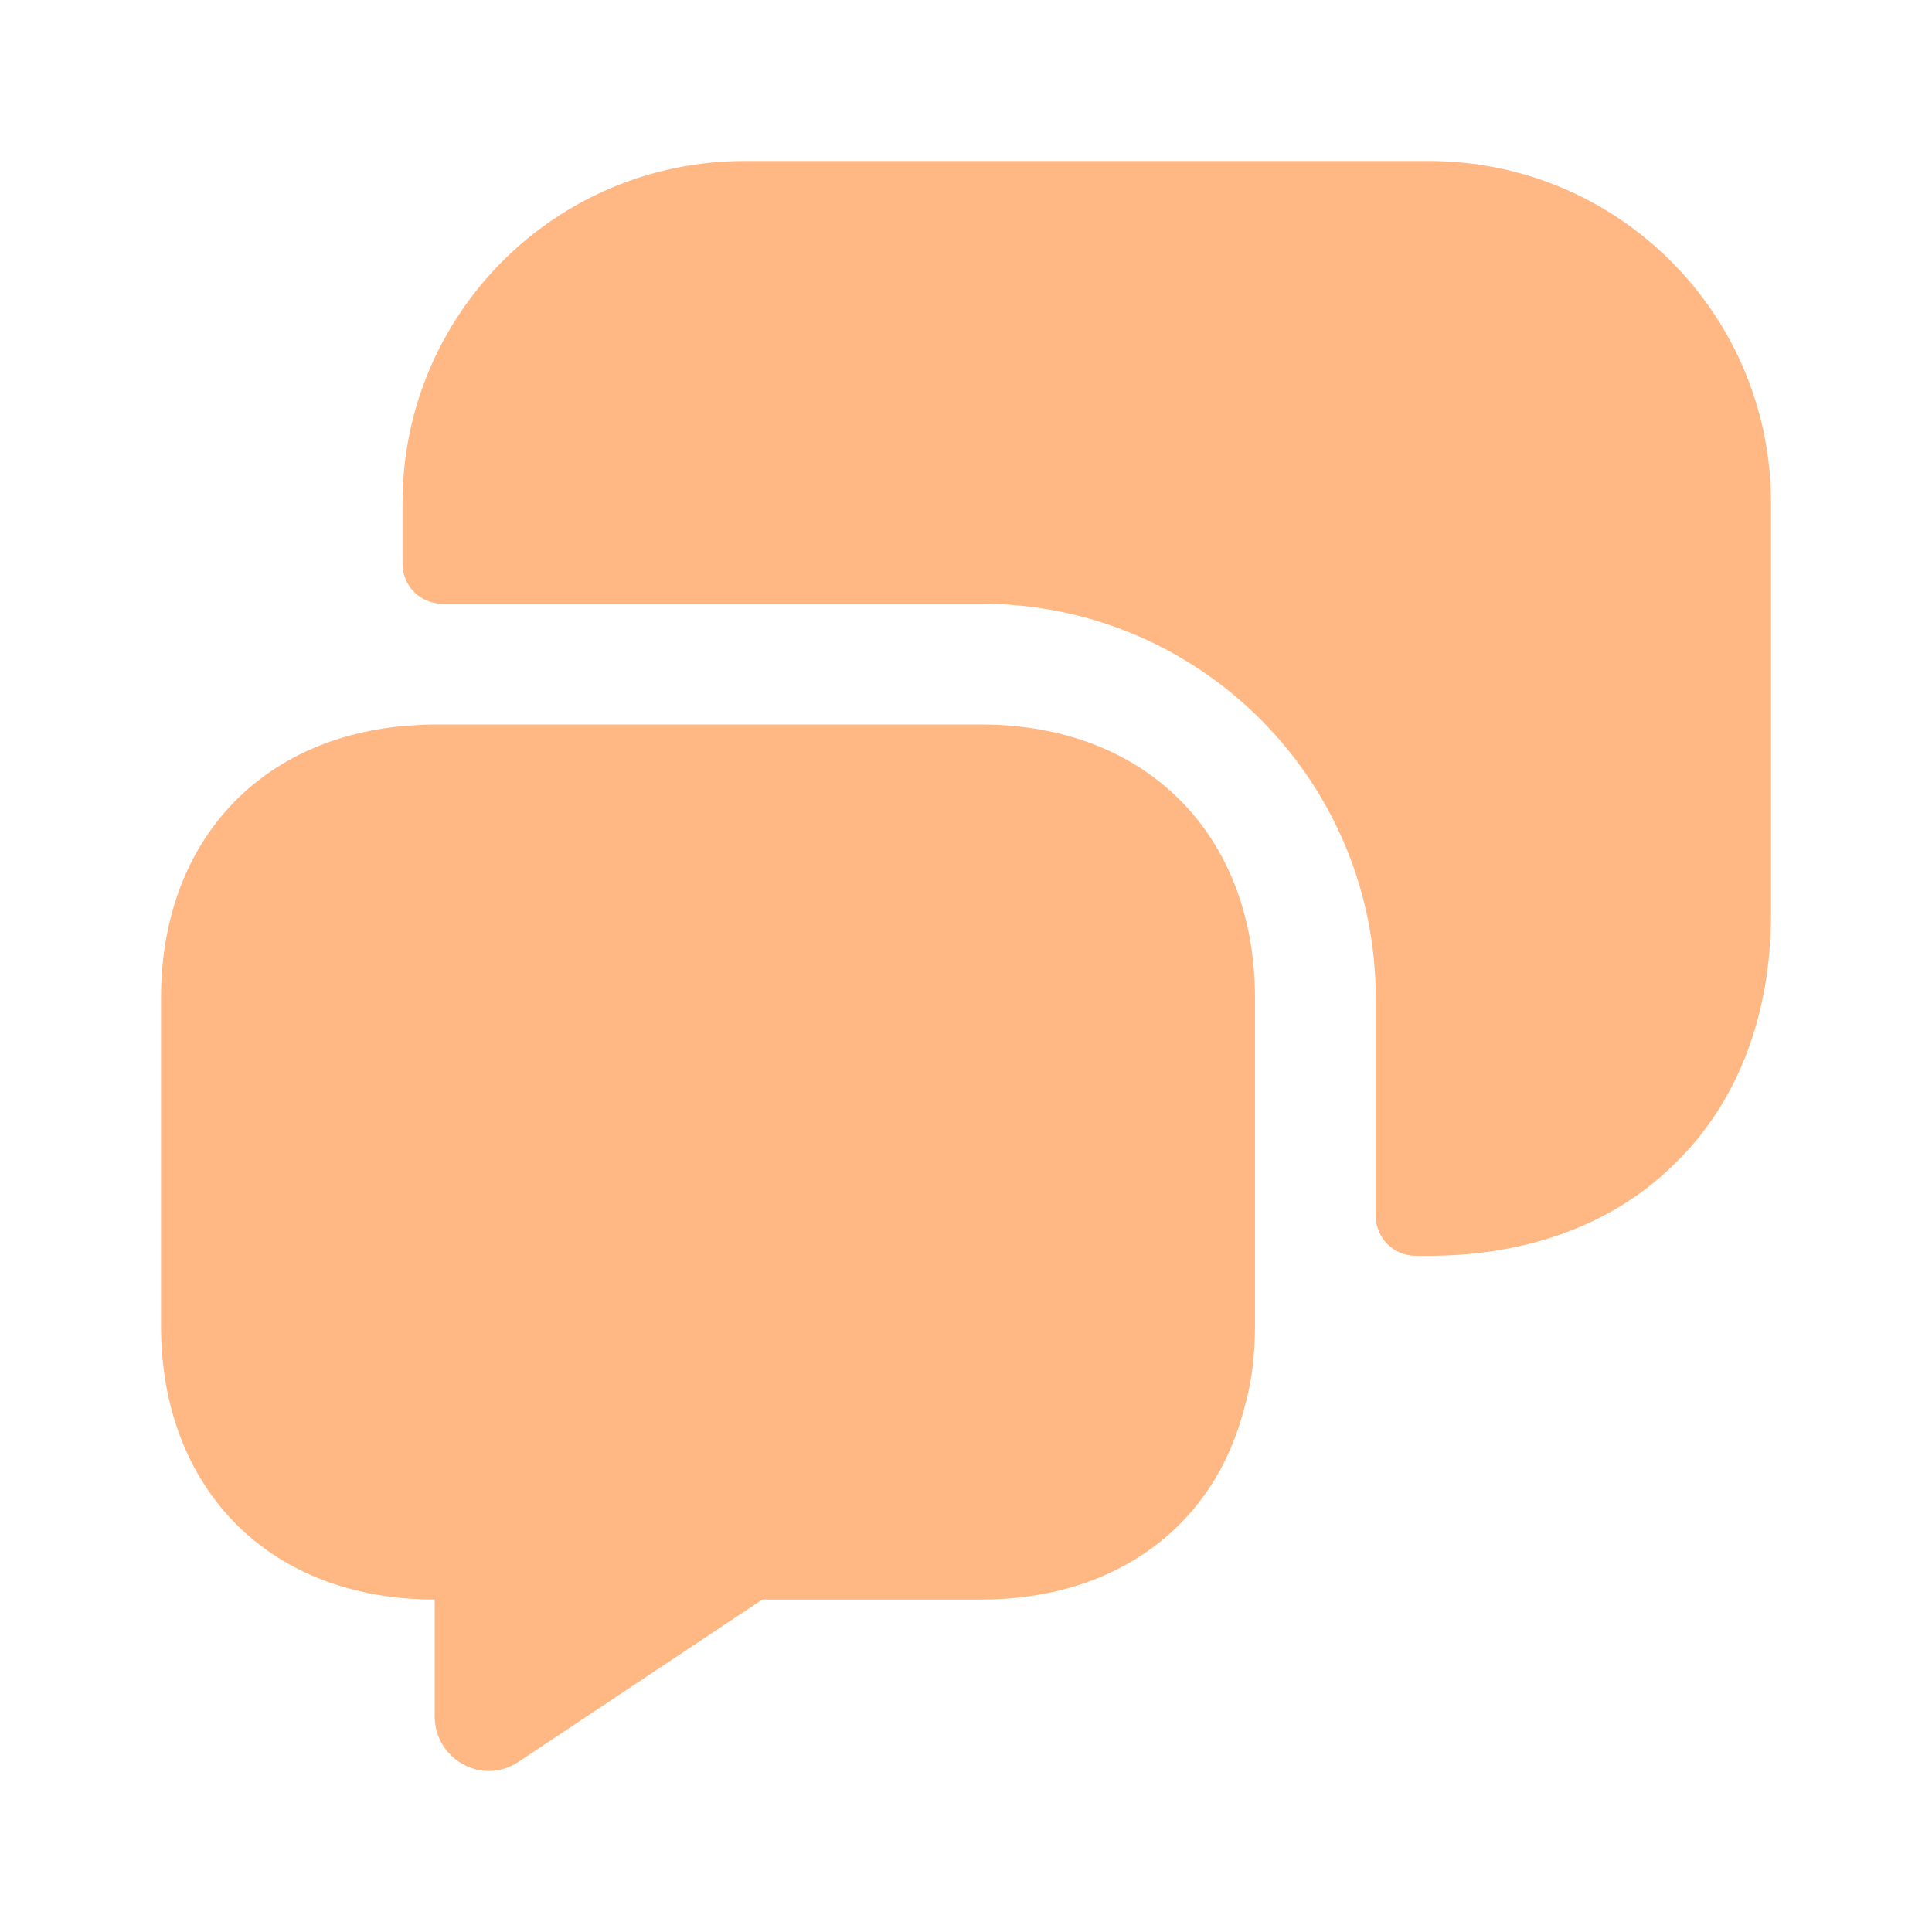
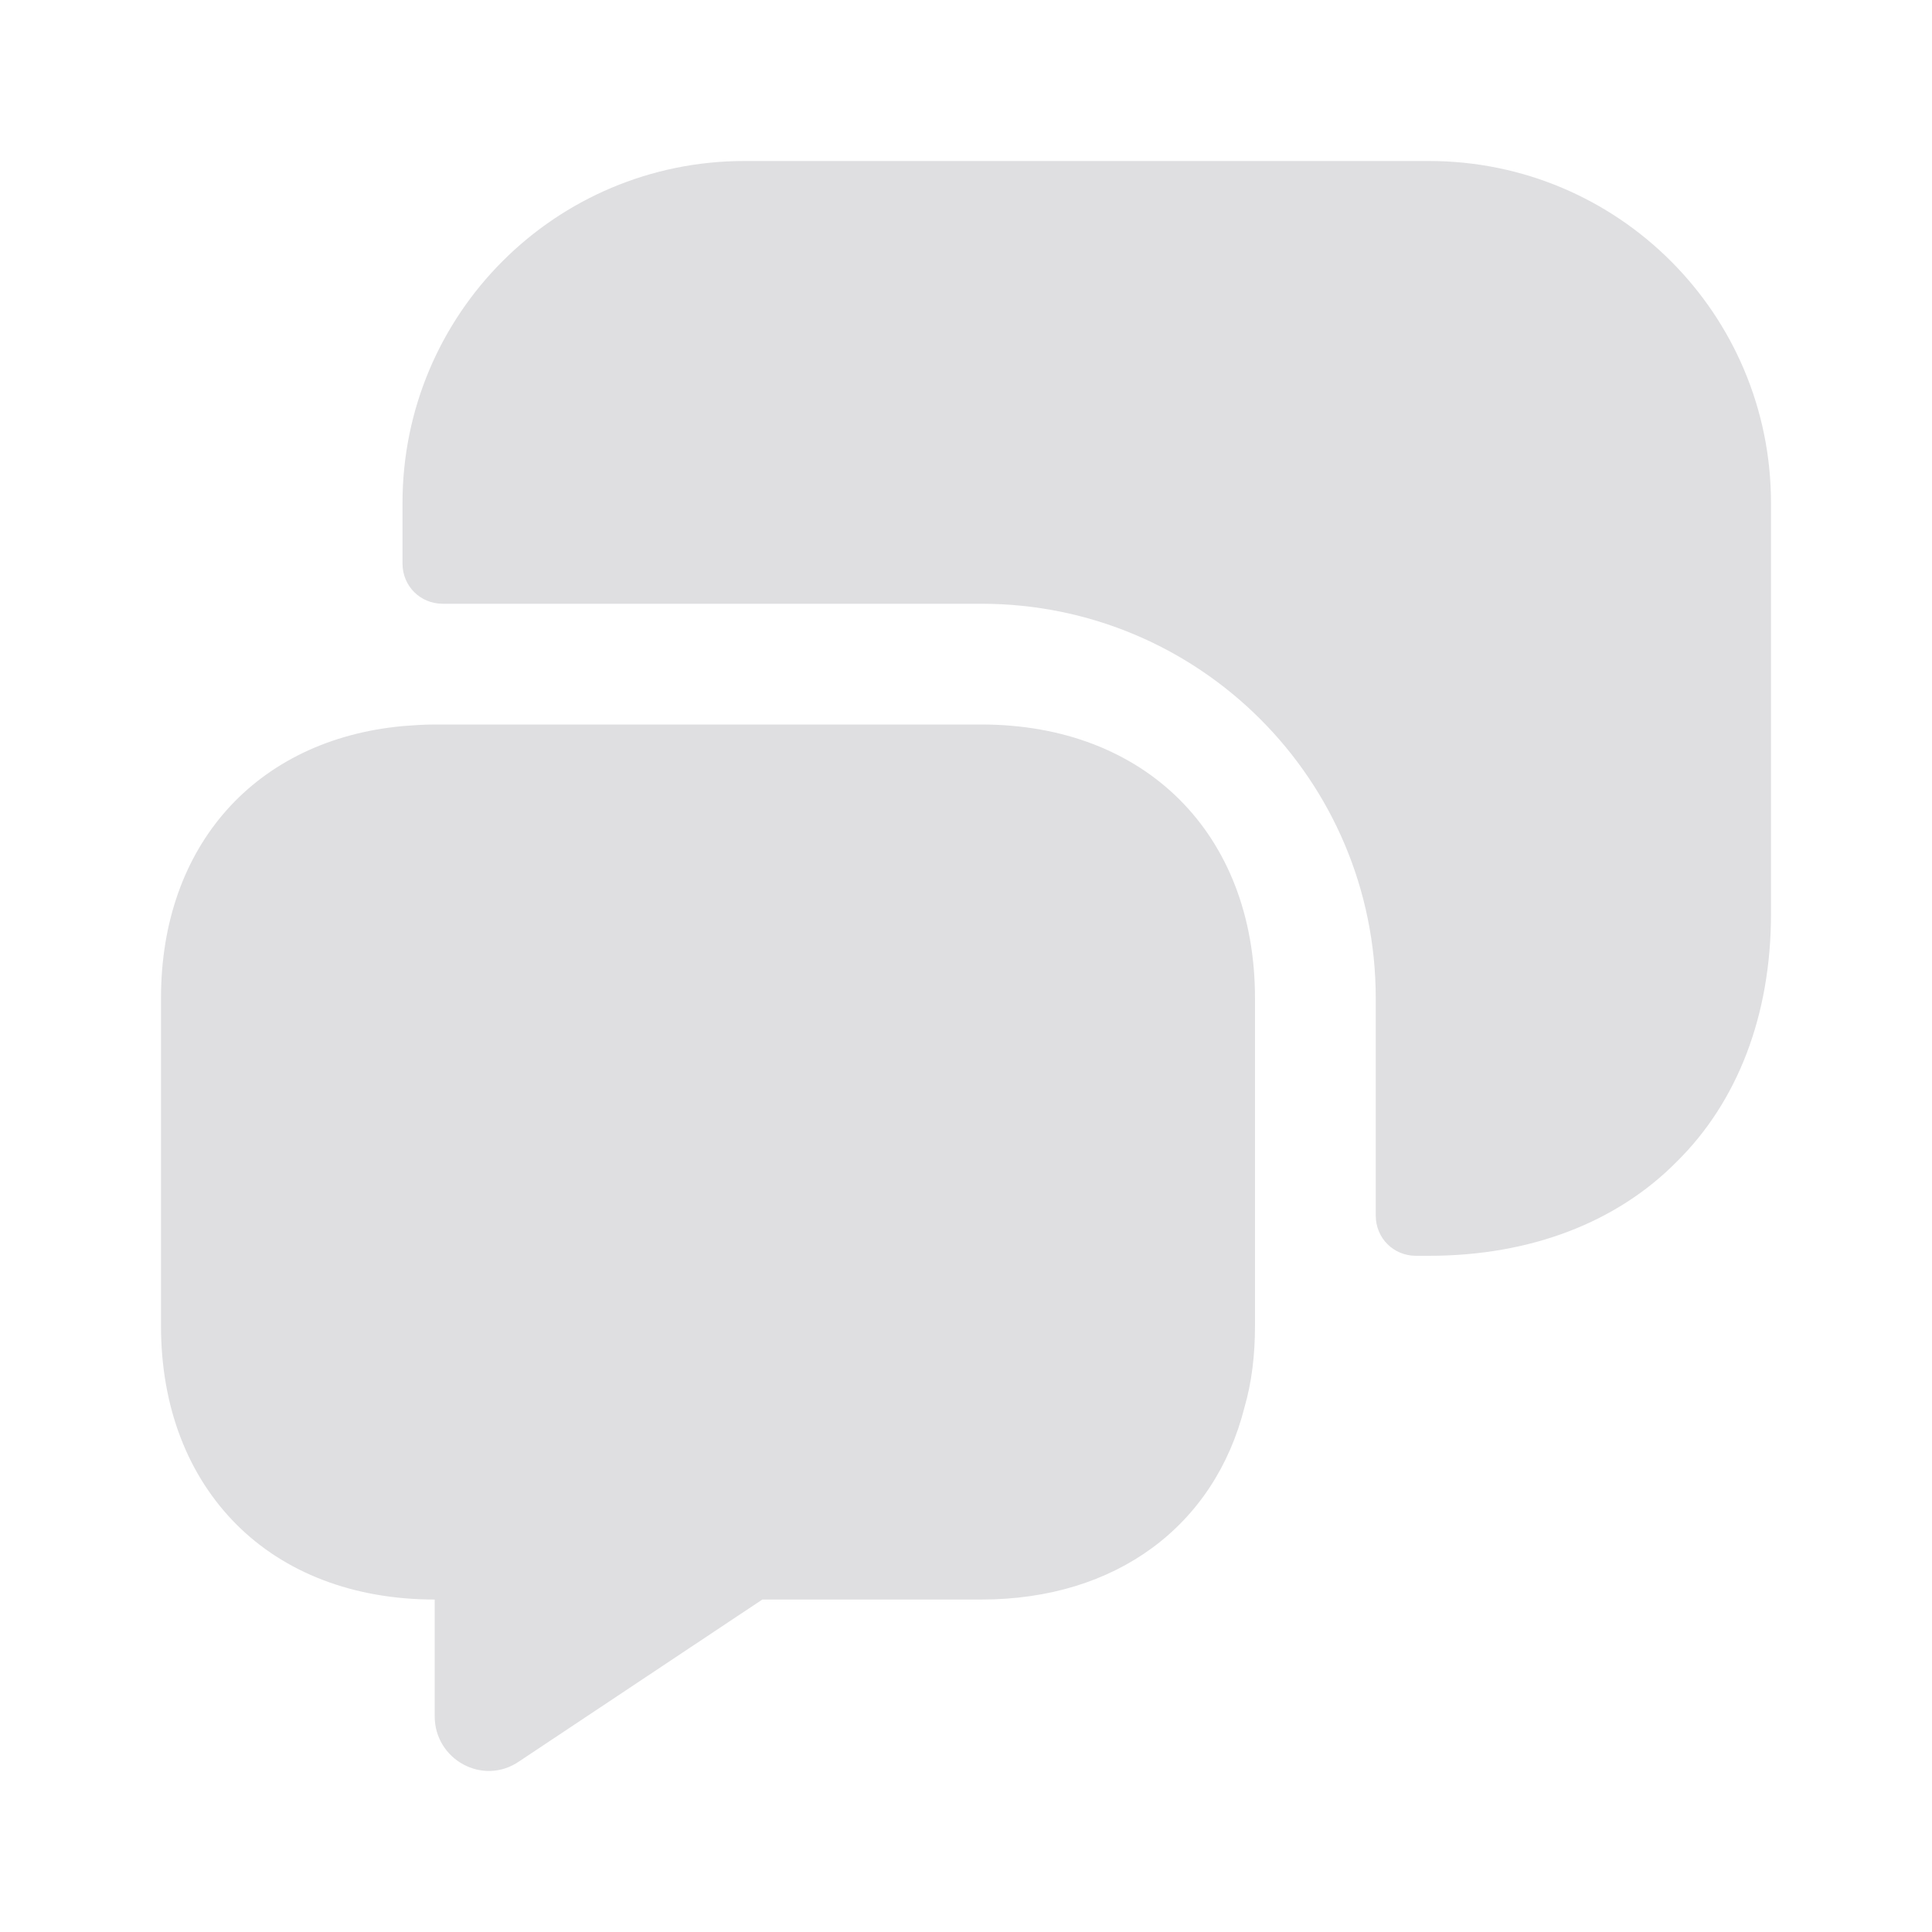
<svg xmlns="http://www.w3.org/2000/svg" width="24" height="24" viewBox="0 0 24 24" fill="none">
-   <path d="M15.59 12.4V16.47C15.59 16.83 15.55 17.17 15.46 17.48C15.09 18.95 13.87 19.87 12.19 19.87H9.47L6.45 21.88C6 22.19 5.4 21.86 5.4 21.32V19.87C4.38 19.87 3.53 19.53 2.94 18.94C2.34 18.34 2 17.49 2 16.47V12.4C2 10.5 3.18 9.19 5 9.02C5.13 9.01 5.26 9 5.4 9H12.19C14.23 9 15.59 10.36 15.59 12.4Z" fill="#FFB884" />
-   <path d="M17.75 15.6C19.02 15.6 20.09 15.18 20.83 14.43C21.58 13.69 22 12.62 22 11.35V6.25C22 3.9 20.1 2 17.75 2H9.25C6.9 2 5 3.9 5 6.25V7C5 7.28 5.22 7.5 5.5 7.5H12.19C14.9 7.5 17.09 9.69 17.09 12.4V15.1C17.09 15.38 17.31 15.6 17.59 15.6H17.75Z" fill="#FFB884" />
+   <path d="M15.59 12.4V16.47C15.59 16.83 15.55 17.17 15.46 17.48C15.09 18.95 13.87 19.87 12.19 19.87H9.47L6.45 21.88C6 22.19 5.4 21.86 5.4 21.32V19.87C4.38 19.87 3.53 19.53 2.94 18.94C2.34 18.34 2 17.49 2 16.47V12.4C2 10.5 3.18 9.19 5 9.02C5.13 9.01 5.26 9 5.4 9H12.19C14.23 9 15.59 10.36 15.59 12.4Z" fill="#DFDFE1" />
+   <path d="M17.75 15.6C19.02 15.6 20.09 15.18 20.83 14.43C21.58 13.69 22 12.62 22 11.35V6.25C22 3.9 20.1 2 17.75 2H9.25C6.9 2 5 3.9 5 6.25V7C5 7.28 5.22 7.5 5.5 7.5H12.19C14.9 7.5 17.09 9.69 17.09 12.4V15.1C17.09 15.38 17.31 15.6 17.59 15.6H17.75Z" fill="#DFDFE1" />
</svg>
